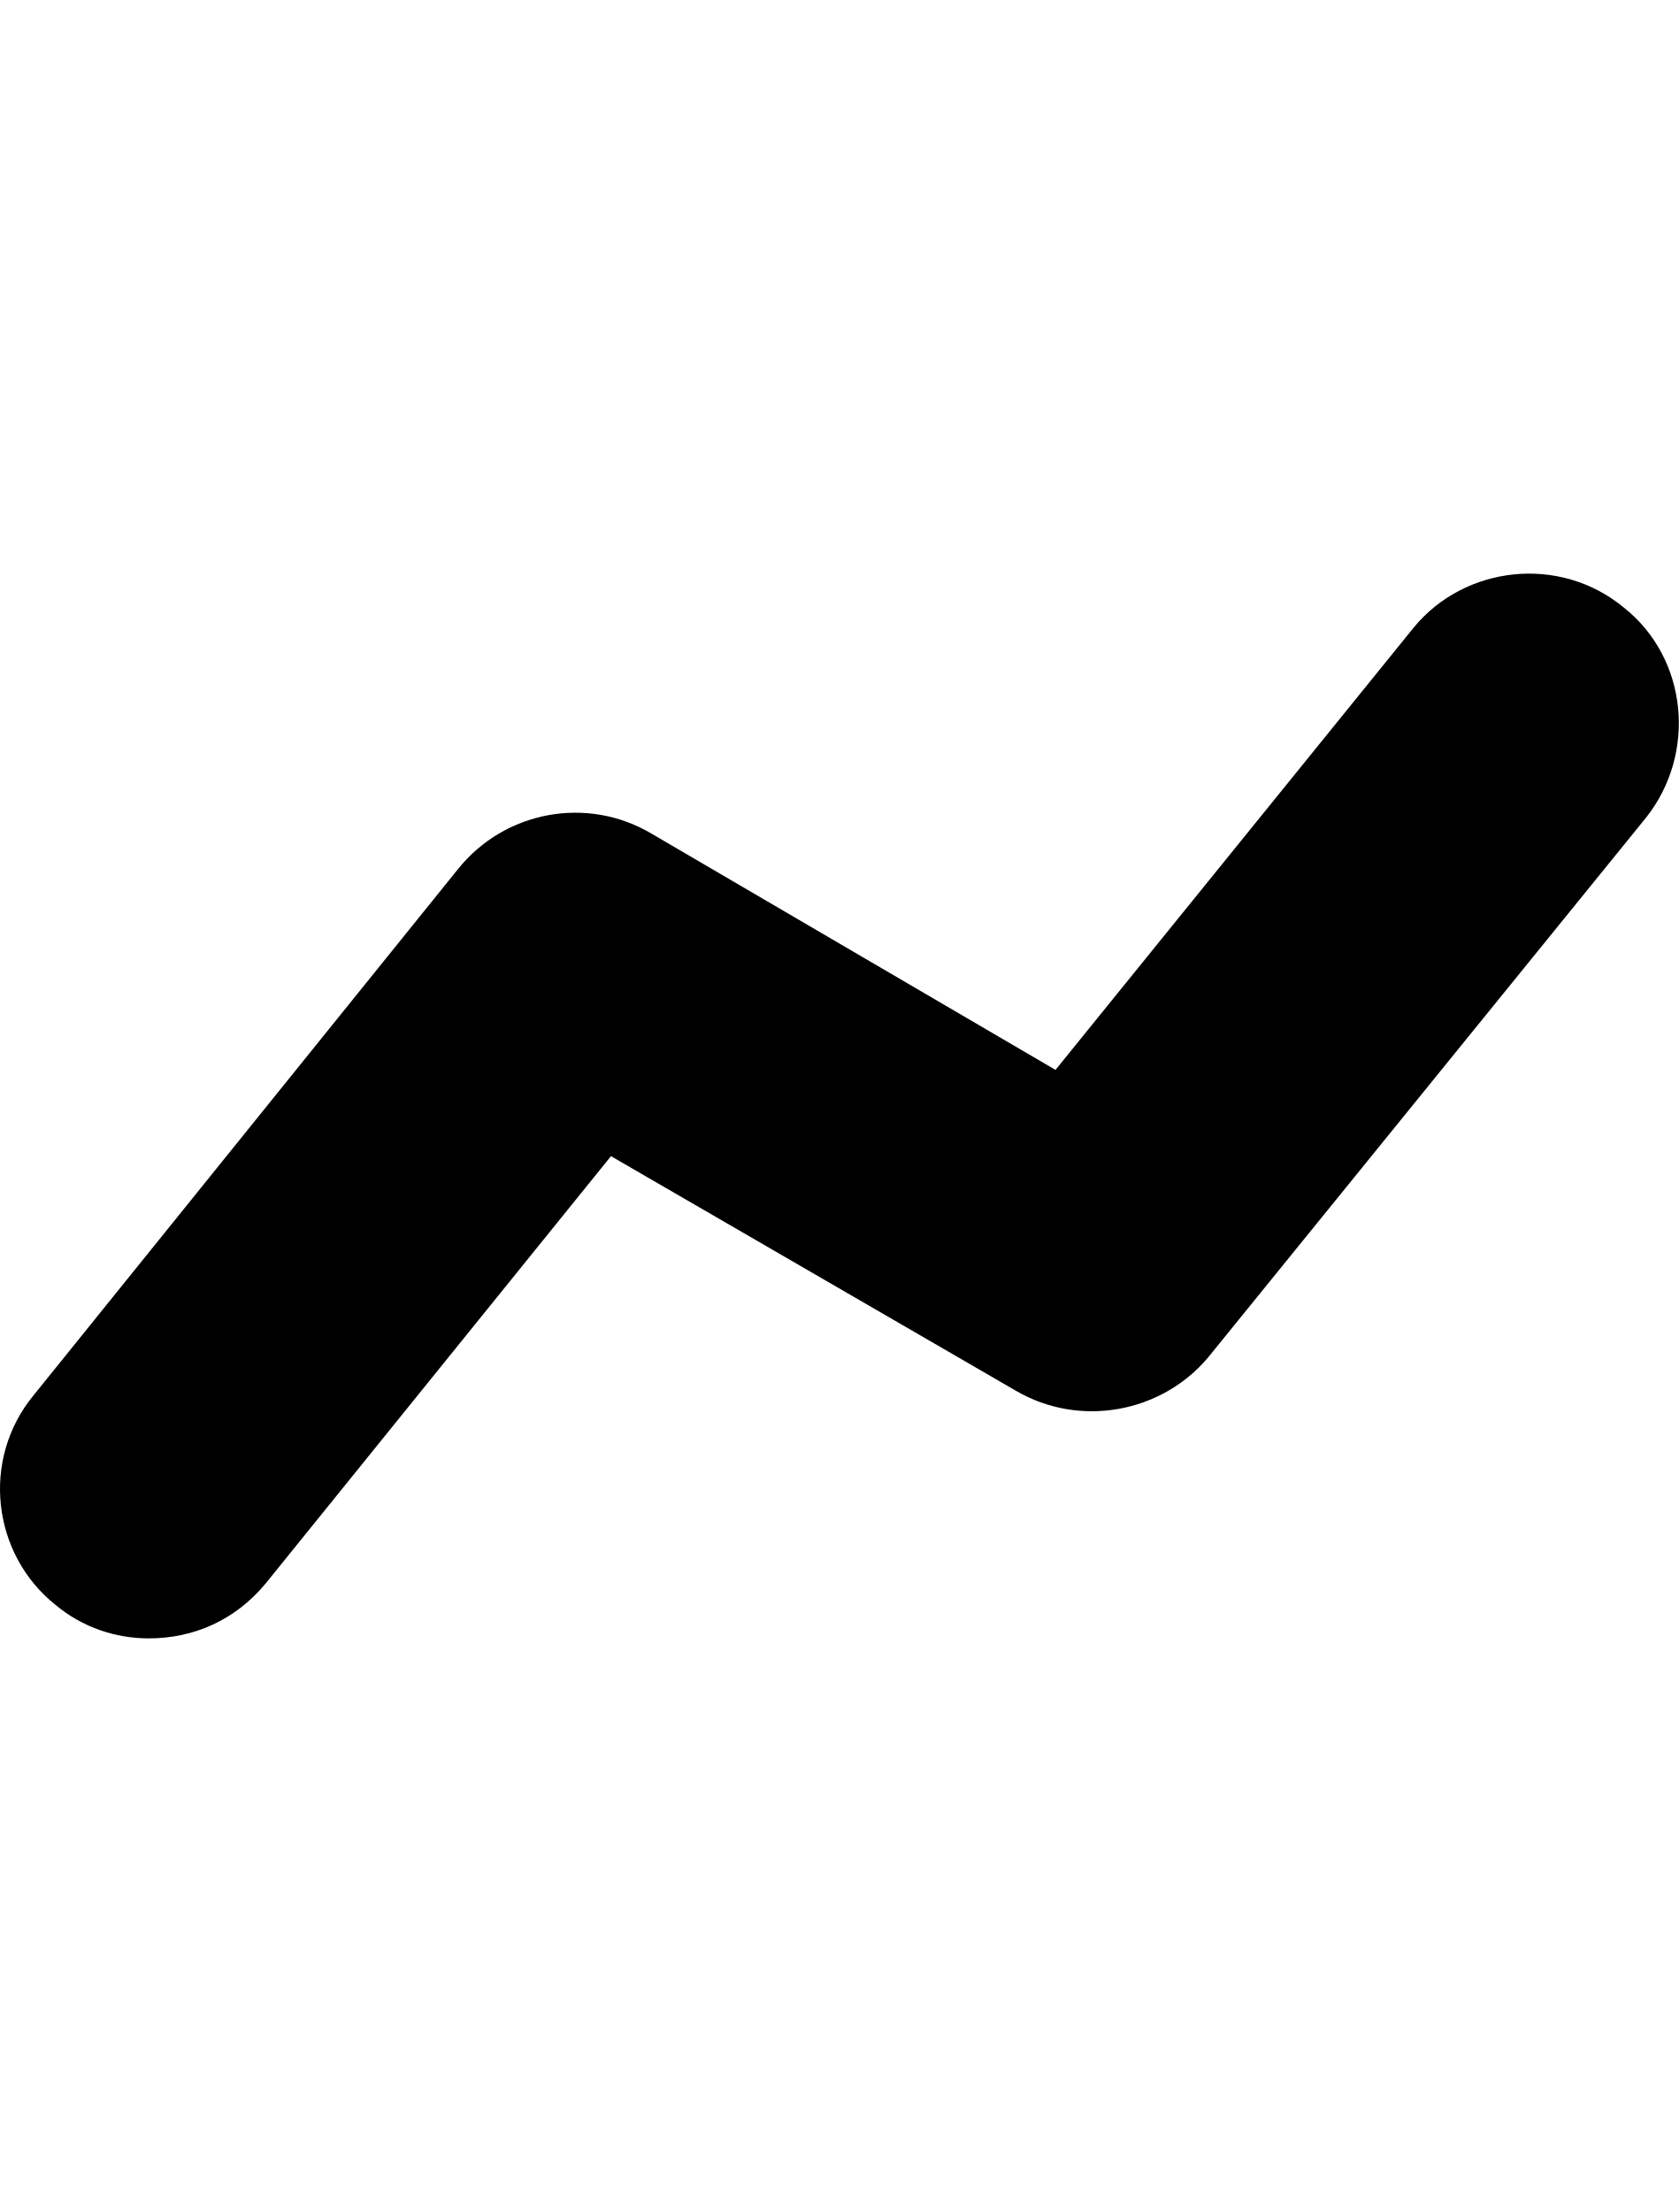
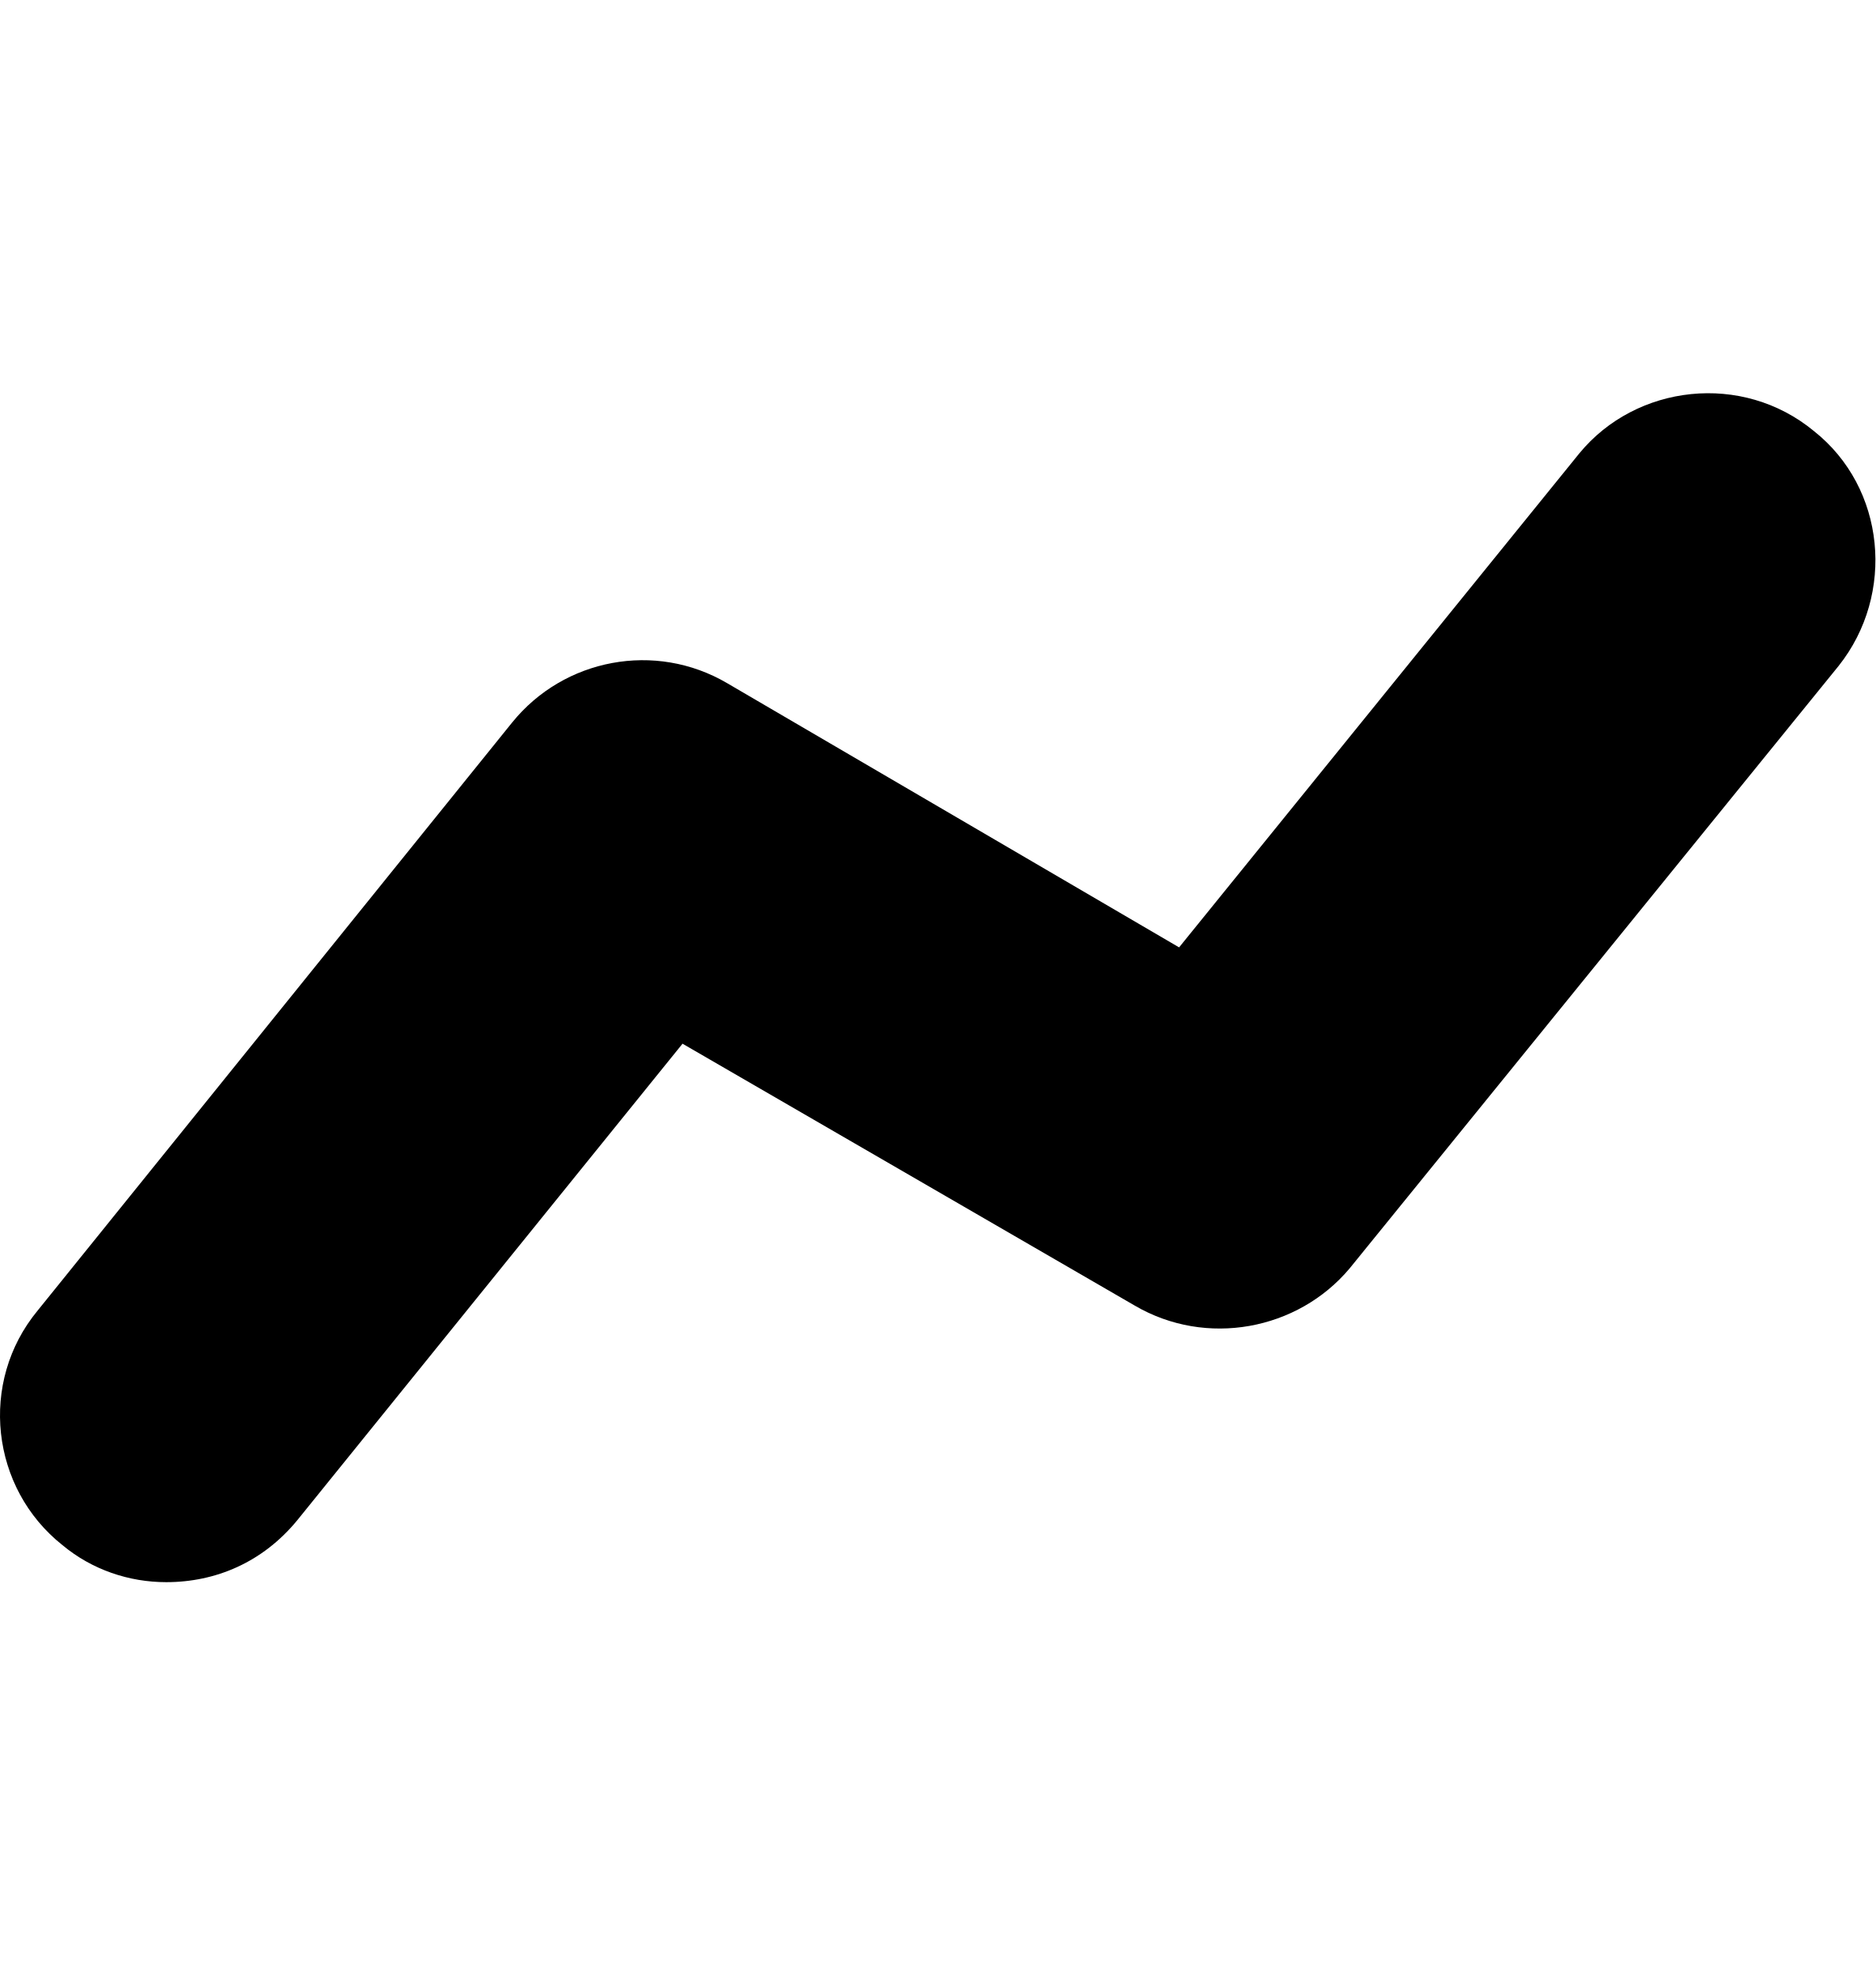
- <svg xmlns="http://www.w3.org/2000/svg" height="1000px" width="759.124px">
-   <g>
-     <path d="M67.271 740.676c-15 0 -30 -5 -42 -15c-29 -23 -34 -66 -10 -95c0 0 192 -238 192 -238c21 -26 58 -33 87 -16c0 0 183 107 183 107c0 0 162 -200 162 -200c23 -28 66 -33 95 -9c29 23 33 66 10 95c0 0 -198 244 -198 244c-21 25 -58 32 -87 15c0 0 -183 -106 -183 -106c0 0 -156 193 -156 193c-14 17 -33 25 -53 25c0 0 0 0 0 0" />
-   </g>
+ <svg xmlns="http://www.w3.org/2000/svg" height="1000" width="949">
+   <path d="M84.089 800.689c-18.75 0 -37.5 -6.25 -52.5 -18.75 -36.25 -28.75 -42.5 -82.5 -12.5 -118.75l240 -297.5c26.25 -32.5 72.5 -41.25 108.75 -20l228.75 133.75 202.5 -250c28.75 -35 82.5 -41.25 118.75 -11.25 36.25 28.75 41.25 82.5 12.5 118.75l-247.5 305c-26.25 31.25 -72.5 40 -108.75 18.75l-228.75 -132.5 -195 241.25c-17.5 21.25 -41.25 31.25 -66.25 31.25z" />
</svg>
